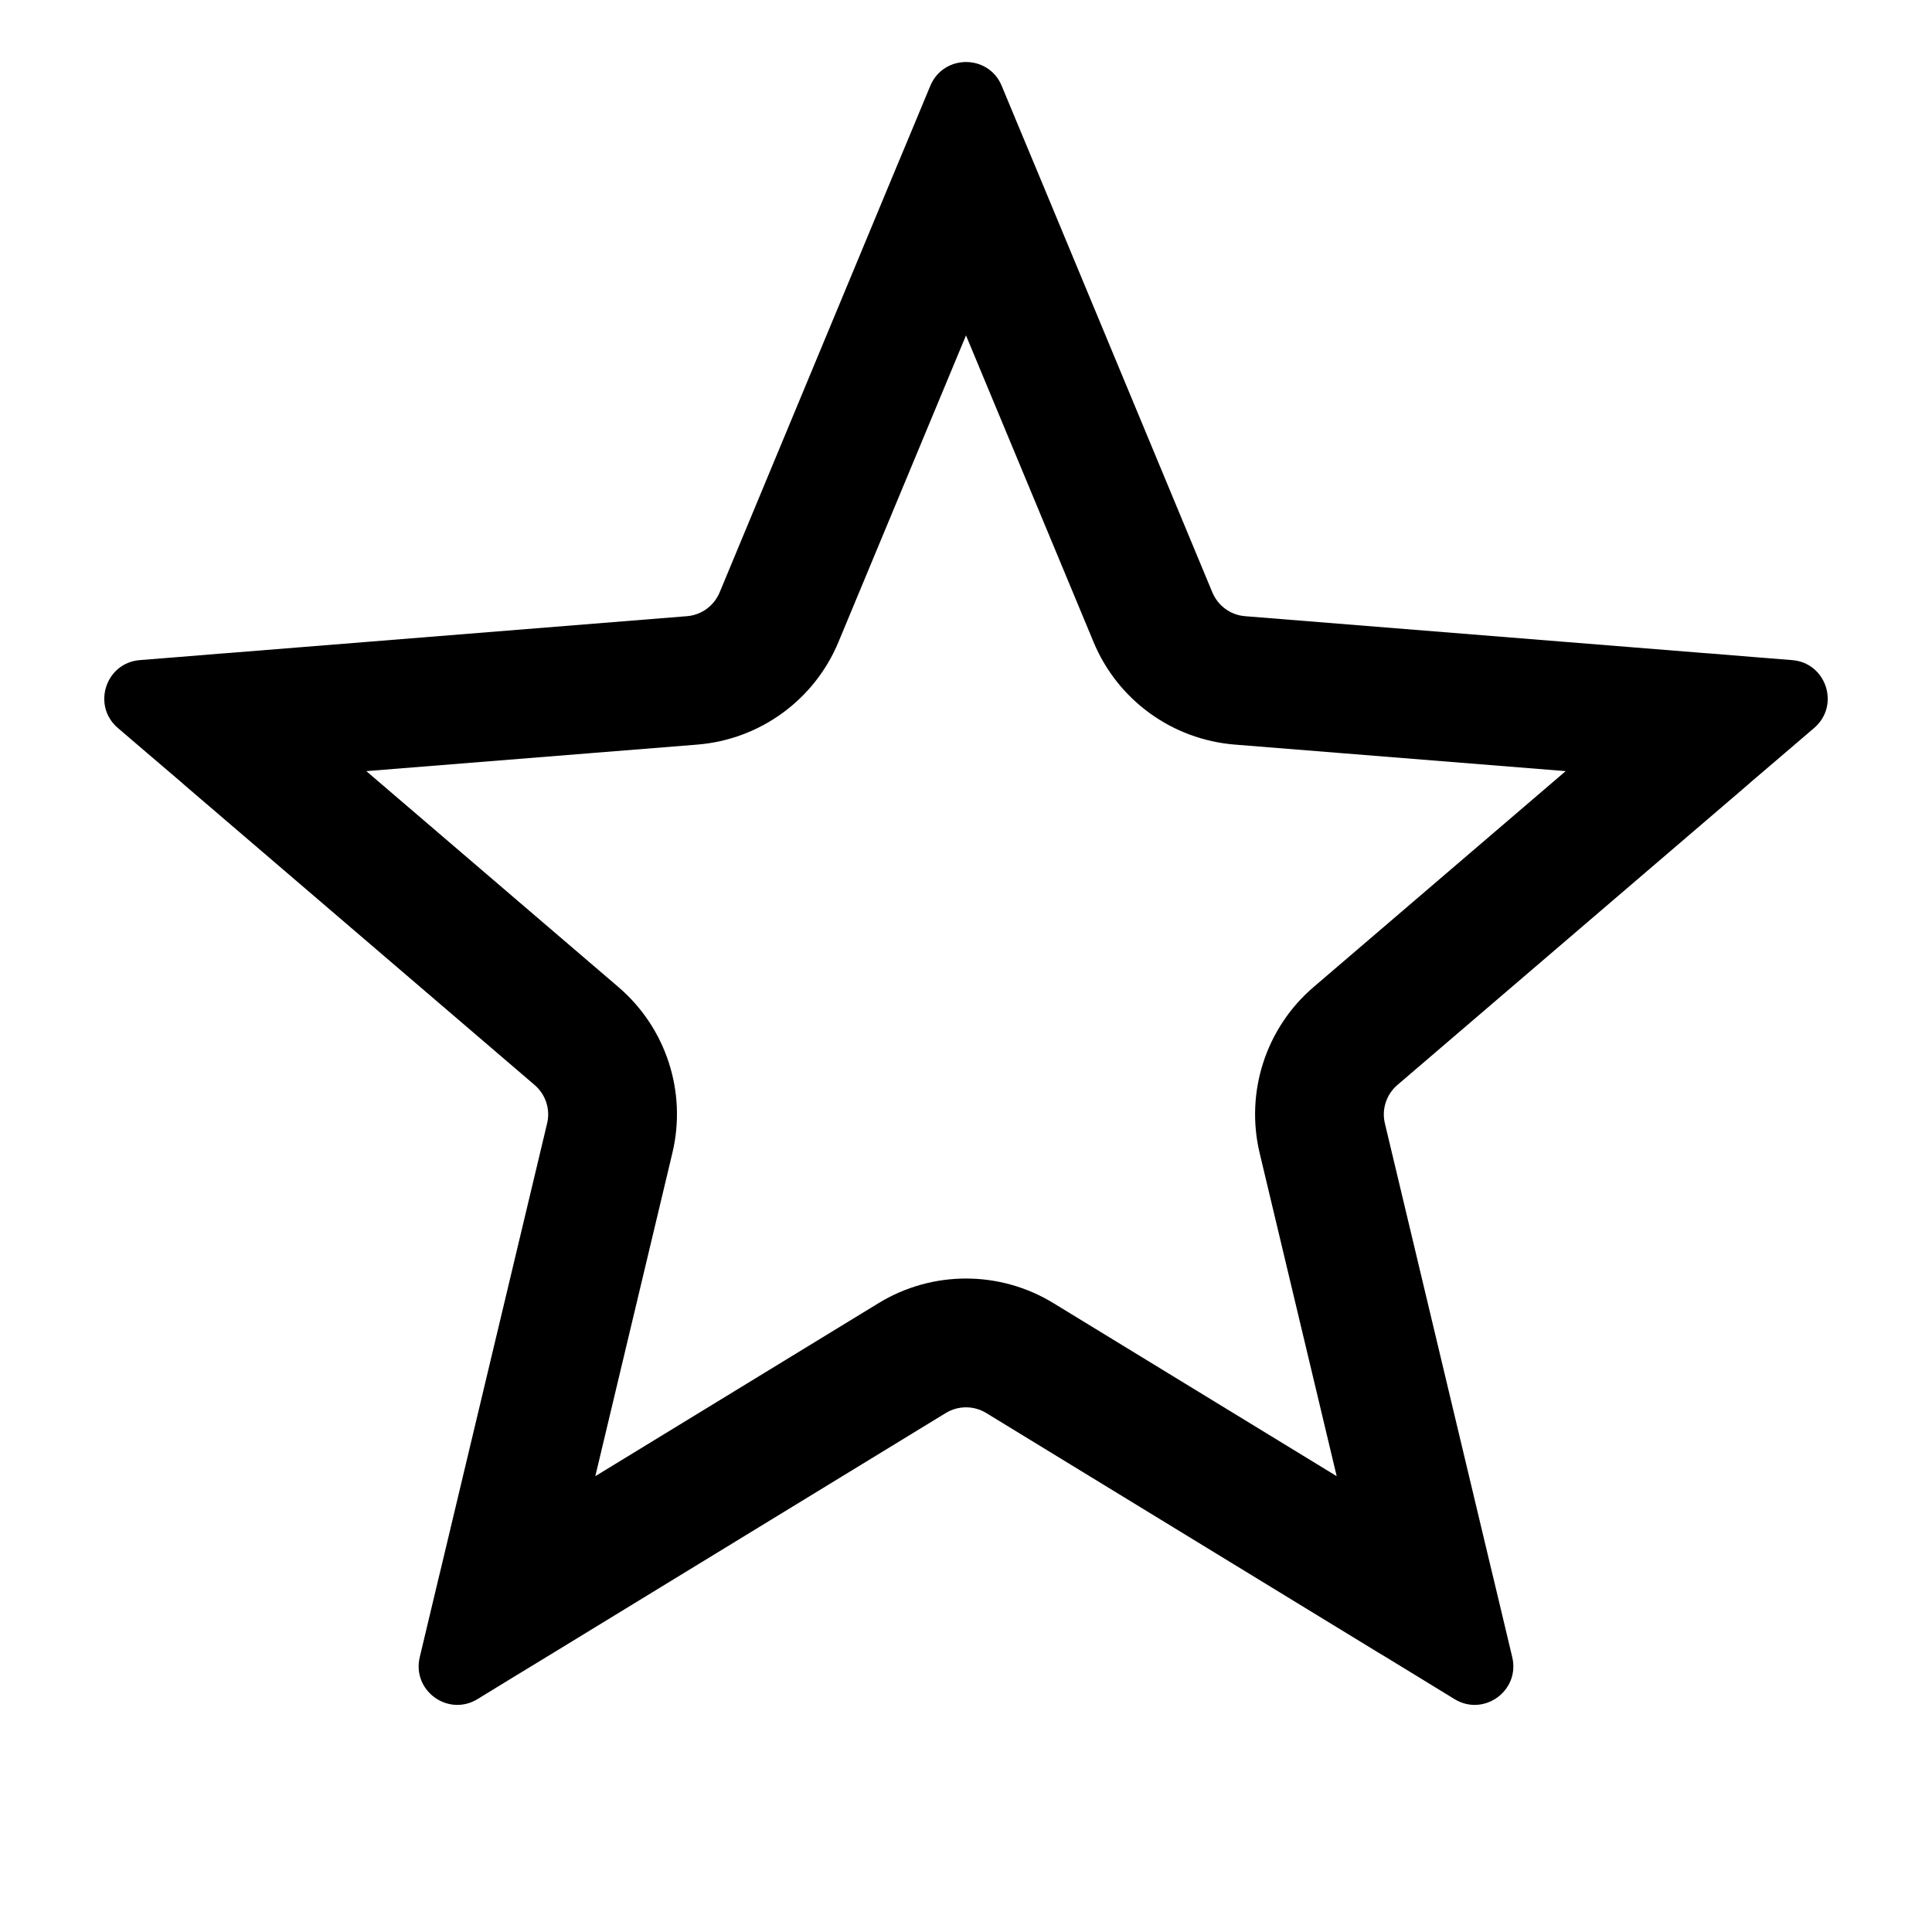
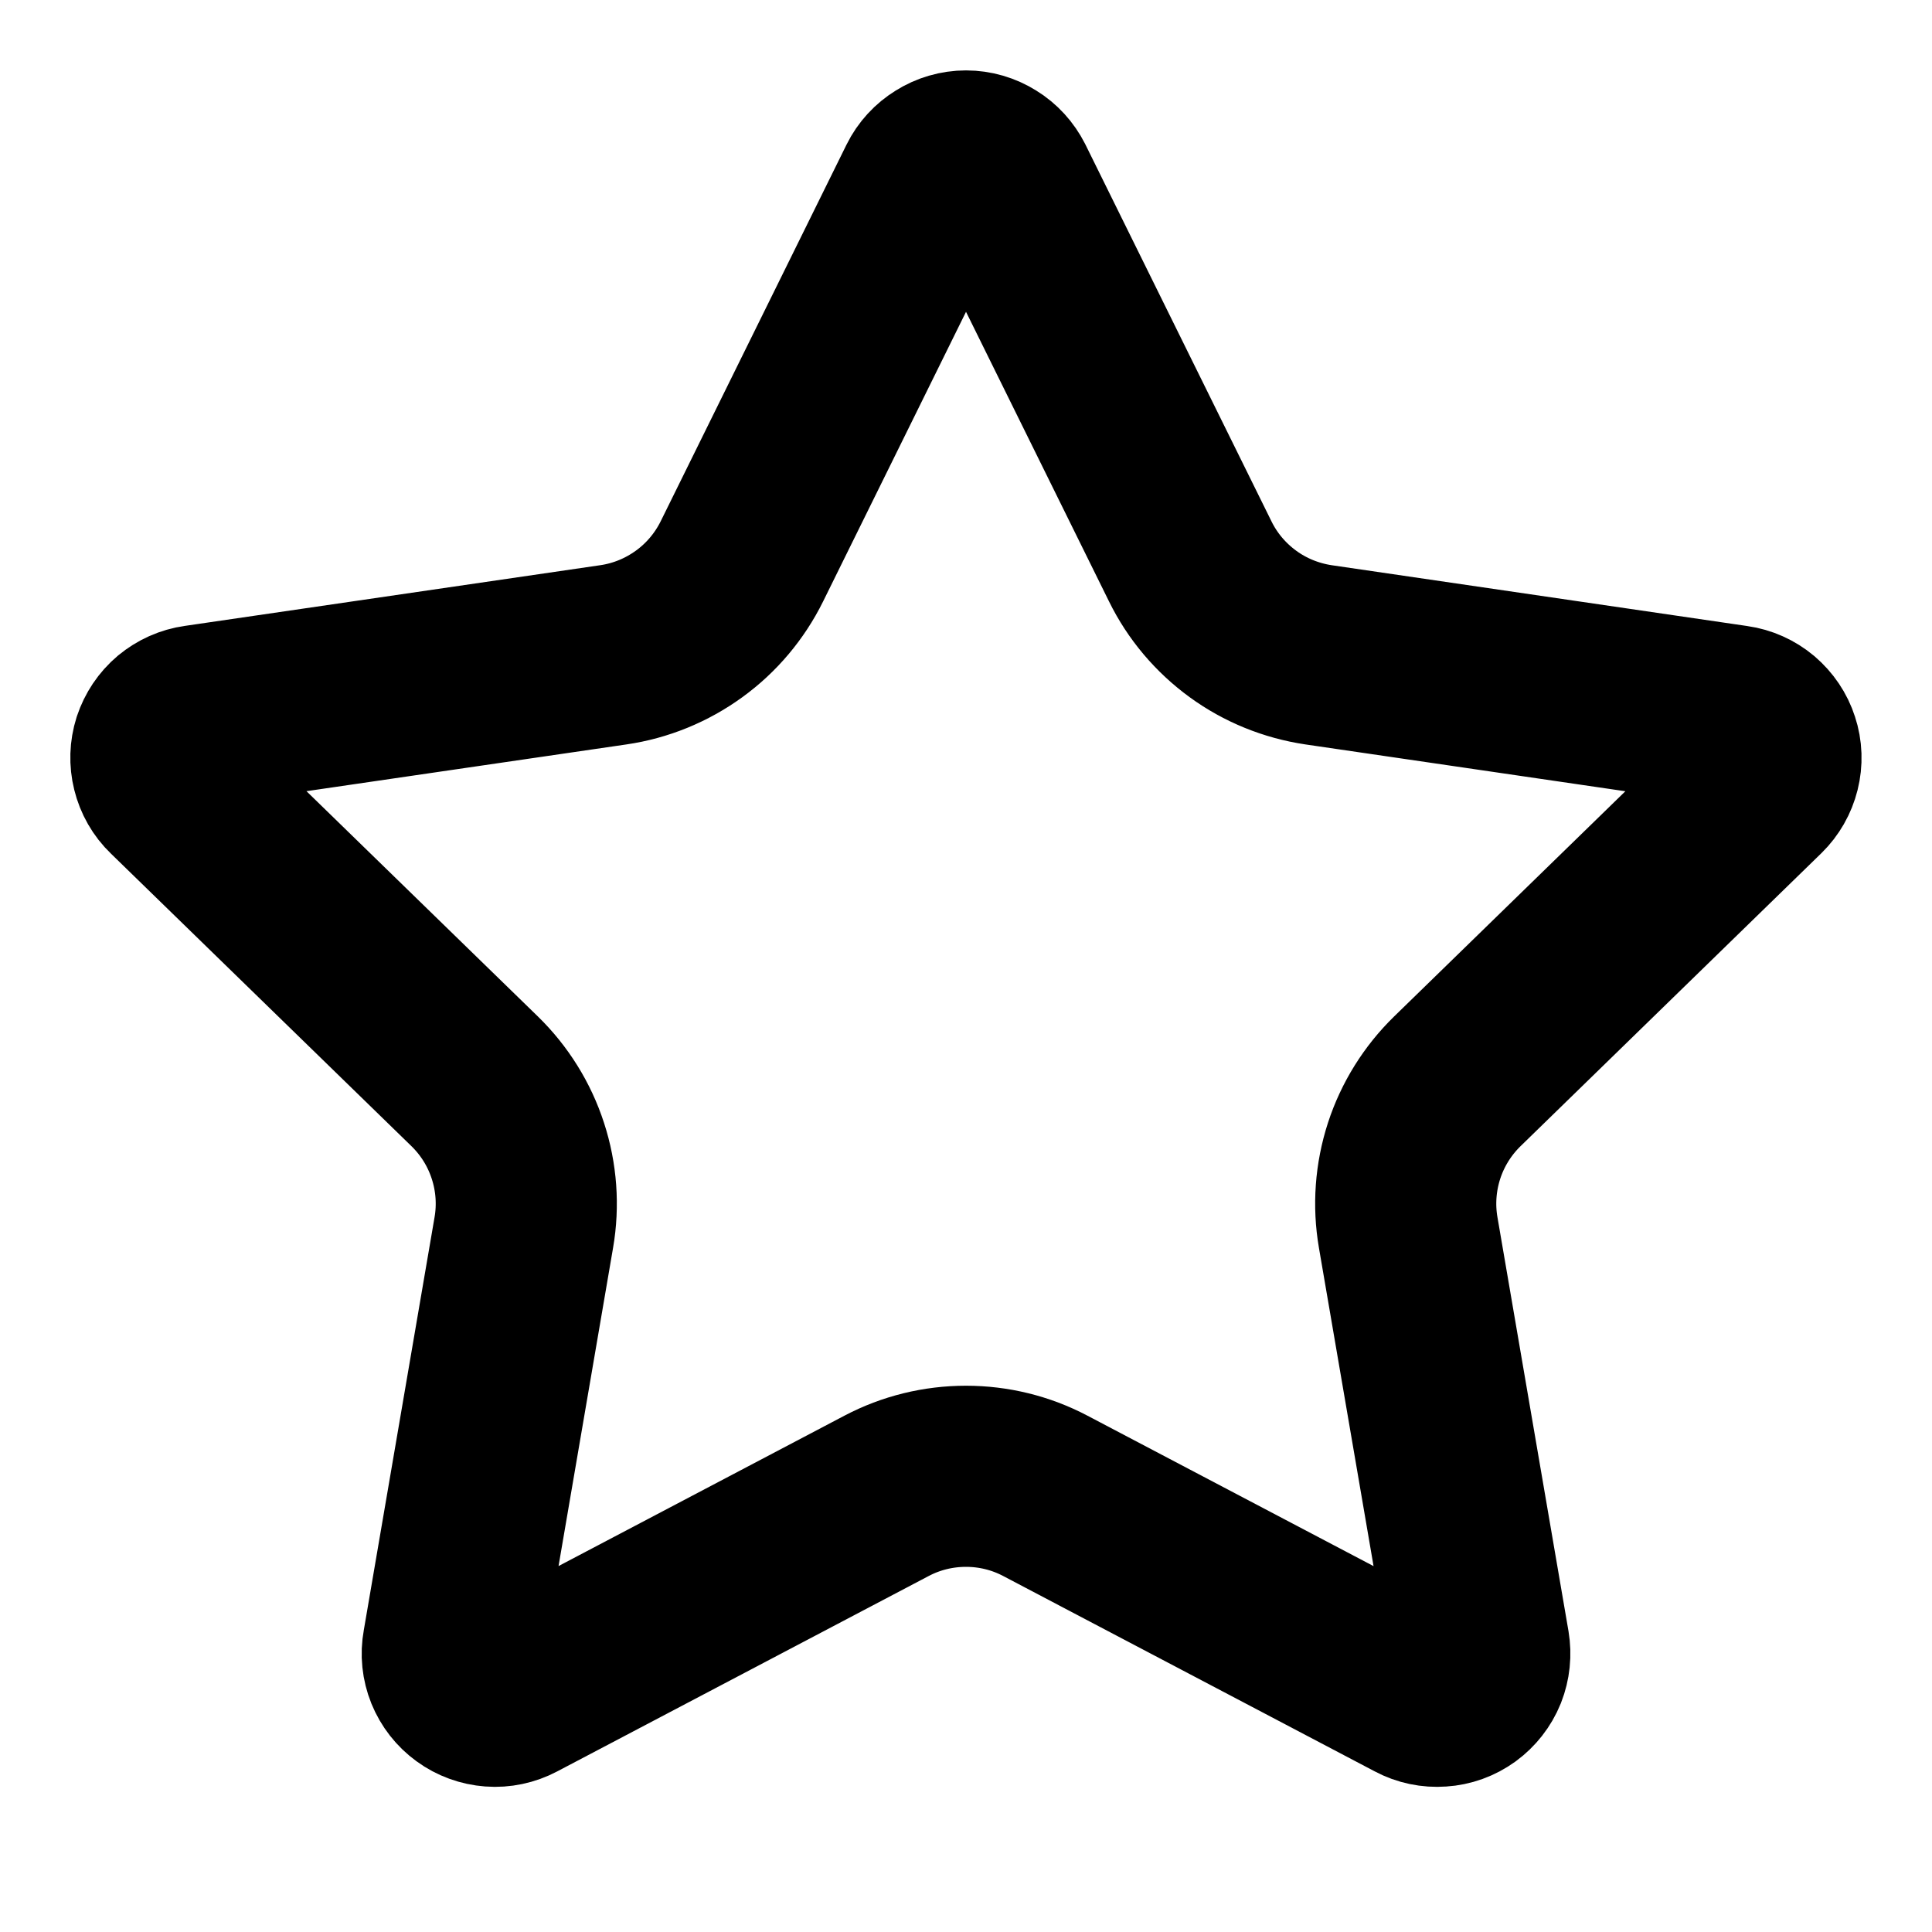
- <svg xmlns="http://www.w3.org/2000/svg" width="15" height="15" viewBox="0 0 15 15" fill="none">
-   <path d="M6.979 1.252L6.958 1.302L5.587 4.6C5.543 4.704 5.446 4.775 5.334 4.784L1.773 5.07L1.718 5.074L1.387 5.101L1.086 5.125C0.82 5.146 0.712 5.478 0.915 5.652L1.144 5.848L1.397 6.064L1.438 6.1L4.151 8.424C4.236 8.497 4.274 8.612 4.248 8.721L3.419 12.196L3.406 12.249L3.329 12.572L3.259 12.866C3.197 13.126 3.479 13.331 3.707 13.192L3.965 13.034L4.249 12.861L4.295 12.833L7.344 10.97C7.44 10.912 7.56 10.912 7.656 10.97L10.705 12.833L10.752 12.861L11.035 13.034L11.293 13.192C11.521 13.331 11.803 13.126 11.741 12.866L11.671 12.572L11.594 12.249L11.581 12.196L10.752 8.721C10.726 8.612 10.764 8.497 10.849 8.424L13.562 6.1L13.603 6.064L13.856 5.848L14.085 5.652C14.288 5.478 14.18 5.146 13.914 5.125L13.613 5.101L13.282 5.074L13.227 5.07L9.666 4.784C9.554 4.775 9.457 4.704 9.413 4.6L8.042 1.302L8.021 1.252L7.893 0.945L7.777 0.666C7.675 0.42 7.326 0.42 7.223 0.666L7.107 0.945L6.979 1.252ZM7.5 2.604L6.51 4.984C6.323 5.435 5.899 5.742 5.414 5.781L2.844 5.987L4.802 7.664C5.172 7.981 5.334 8.479 5.22 8.953L4.622 11.461L6.822 10.117C7.238 9.863 7.762 9.863 8.178 10.117L10.378 11.461L9.78 8.953C9.667 8.479 9.828 7.981 10.198 7.664L12.156 5.987L9.587 5.781C9.101 5.742 8.677 5.435 8.49 4.984L7.5 2.604Z" fill="currentColor" fill-rule="evenodd" clip-rule="evenodd" />
+ <svg xmlns="http://www.w3.org/2000/svg" width="16" height="16" viewBox="0 0 16 16" fill="none">
+   <path d="M7.683 1.53C7.712 1.471 7.758 1.421 7.814 1.387C7.869 1.352 7.934 1.333 8 1.333C8.066 1.333 8.13 1.352 8.186 1.387C8.242 1.421 8.287 1.471 8.317 1.53L9.857 4.649C9.958 4.855 10.108 5.032 10.293 5.167C10.478 5.302 10.693 5.389 10.92 5.423L14.364 5.927C14.429 5.936 14.491 5.964 14.541 6.006C14.591 6.049 14.629 6.104 14.649 6.167C14.67 6.23 14.672 6.297 14.656 6.361C14.64 6.425 14.607 6.483 14.56 6.529L12.069 8.955C11.905 9.115 11.782 9.312 11.711 9.53C11.64 9.749 11.623 9.981 11.662 10.207L12.25 13.633C12.261 13.699 12.254 13.766 12.23 13.827C12.205 13.889 12.163 13.942 12.11 13.981C12.056 14.02 11.993 14.043 11.927 14.047C11.86 14.052 11.794 14.038 11.736 14.007L8.657 12.388C8.454 12.281 8.229 12.226 8 12.226C7.77 12.226 7.545 12.281 7.342 12.388L4.264 14.007C4.205 14.038 4.139 14.052 4.074 14.047C4.008 14.042 3.944 14.019 3.891 13.98C3.837 13.941 3.796 13.888 3.771 13.827C3.746 13.765 3.739 13.698 3.751 13.633L4.338 10.207C4.377 9.981 4.36 9.749 4.289 9.531C4.218 9.312 4.095 9.115 3.931 8.955L1.44 6.53C1.392 6.484 1.359 6.426 1.343 6.361C1.327 6.297 1.329 6.23 1.349 6.167C1.37 6.104 1.407 6.048 1.458 6.005C1.509 5.963 1.57 5.935 1.636 5.926L5.079 5.423C5.306 5.39 5.521 5.302 5.707 5.167C5.892 5.033 6.042 4.855 6.144 4.649L7.683 1.53Z" stroke="black" stroke-width="1.5" stroke-linecap="round" stroke-linejoin="round" />
</svg>
